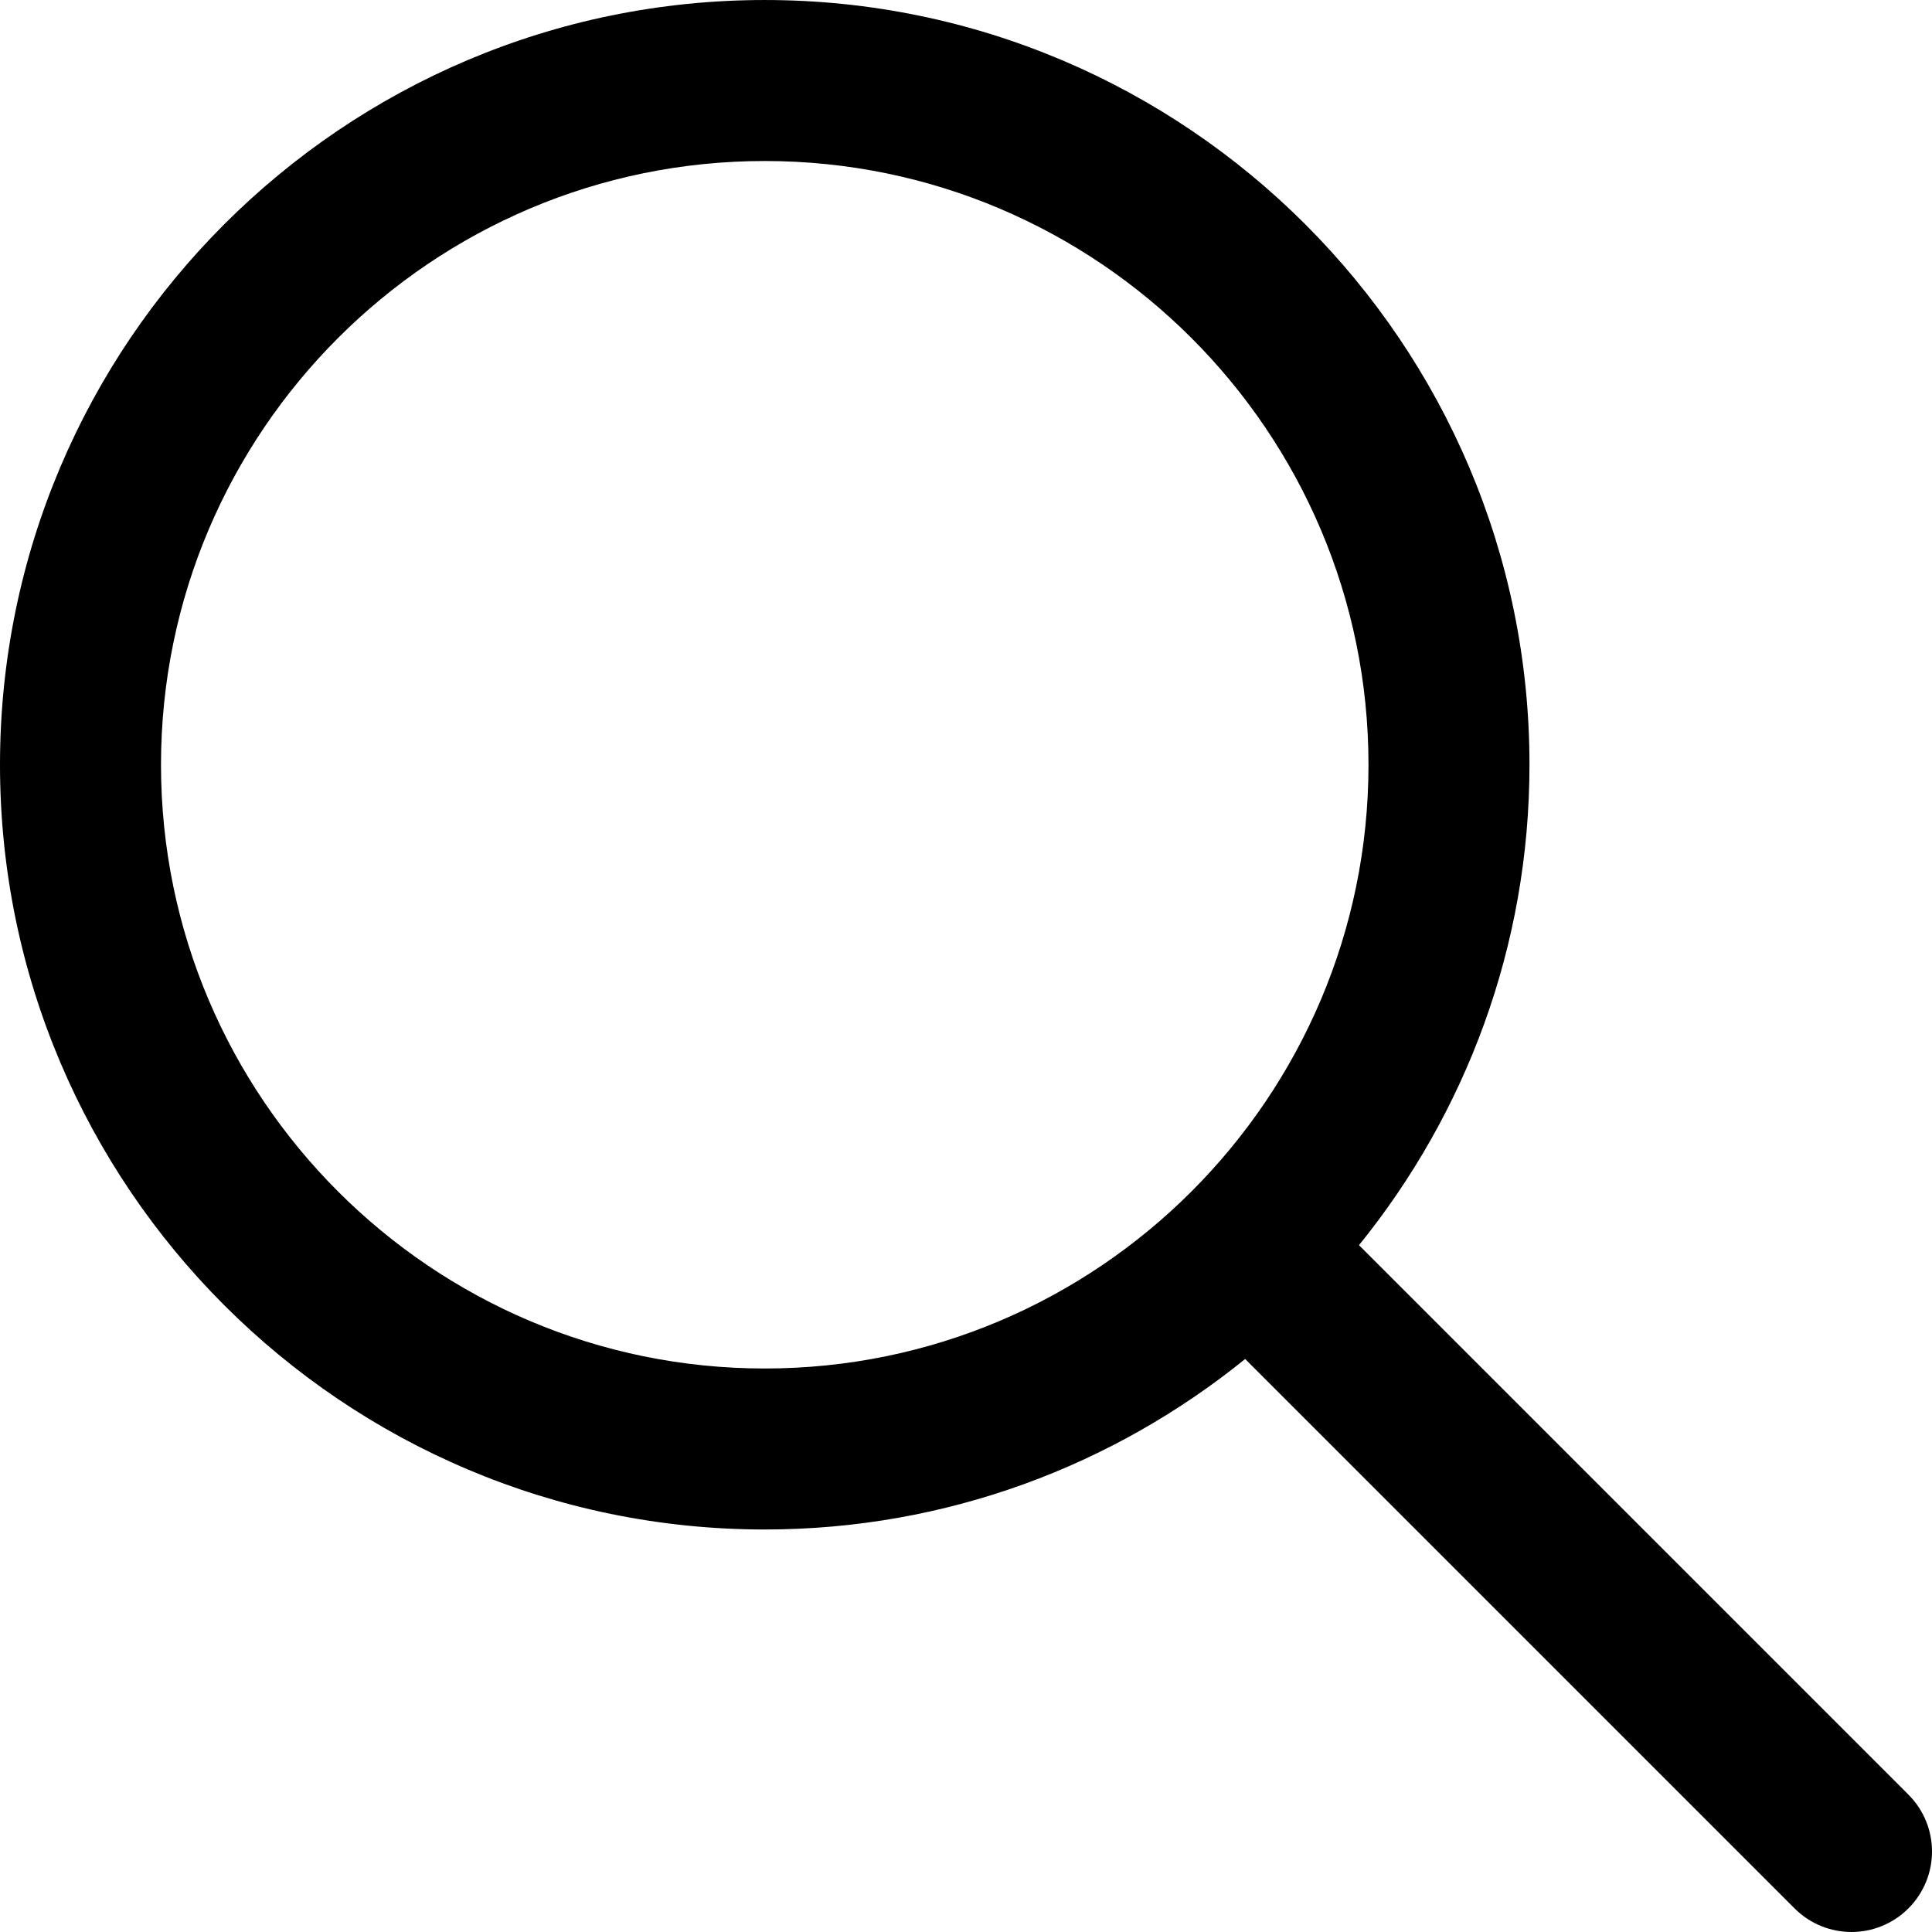
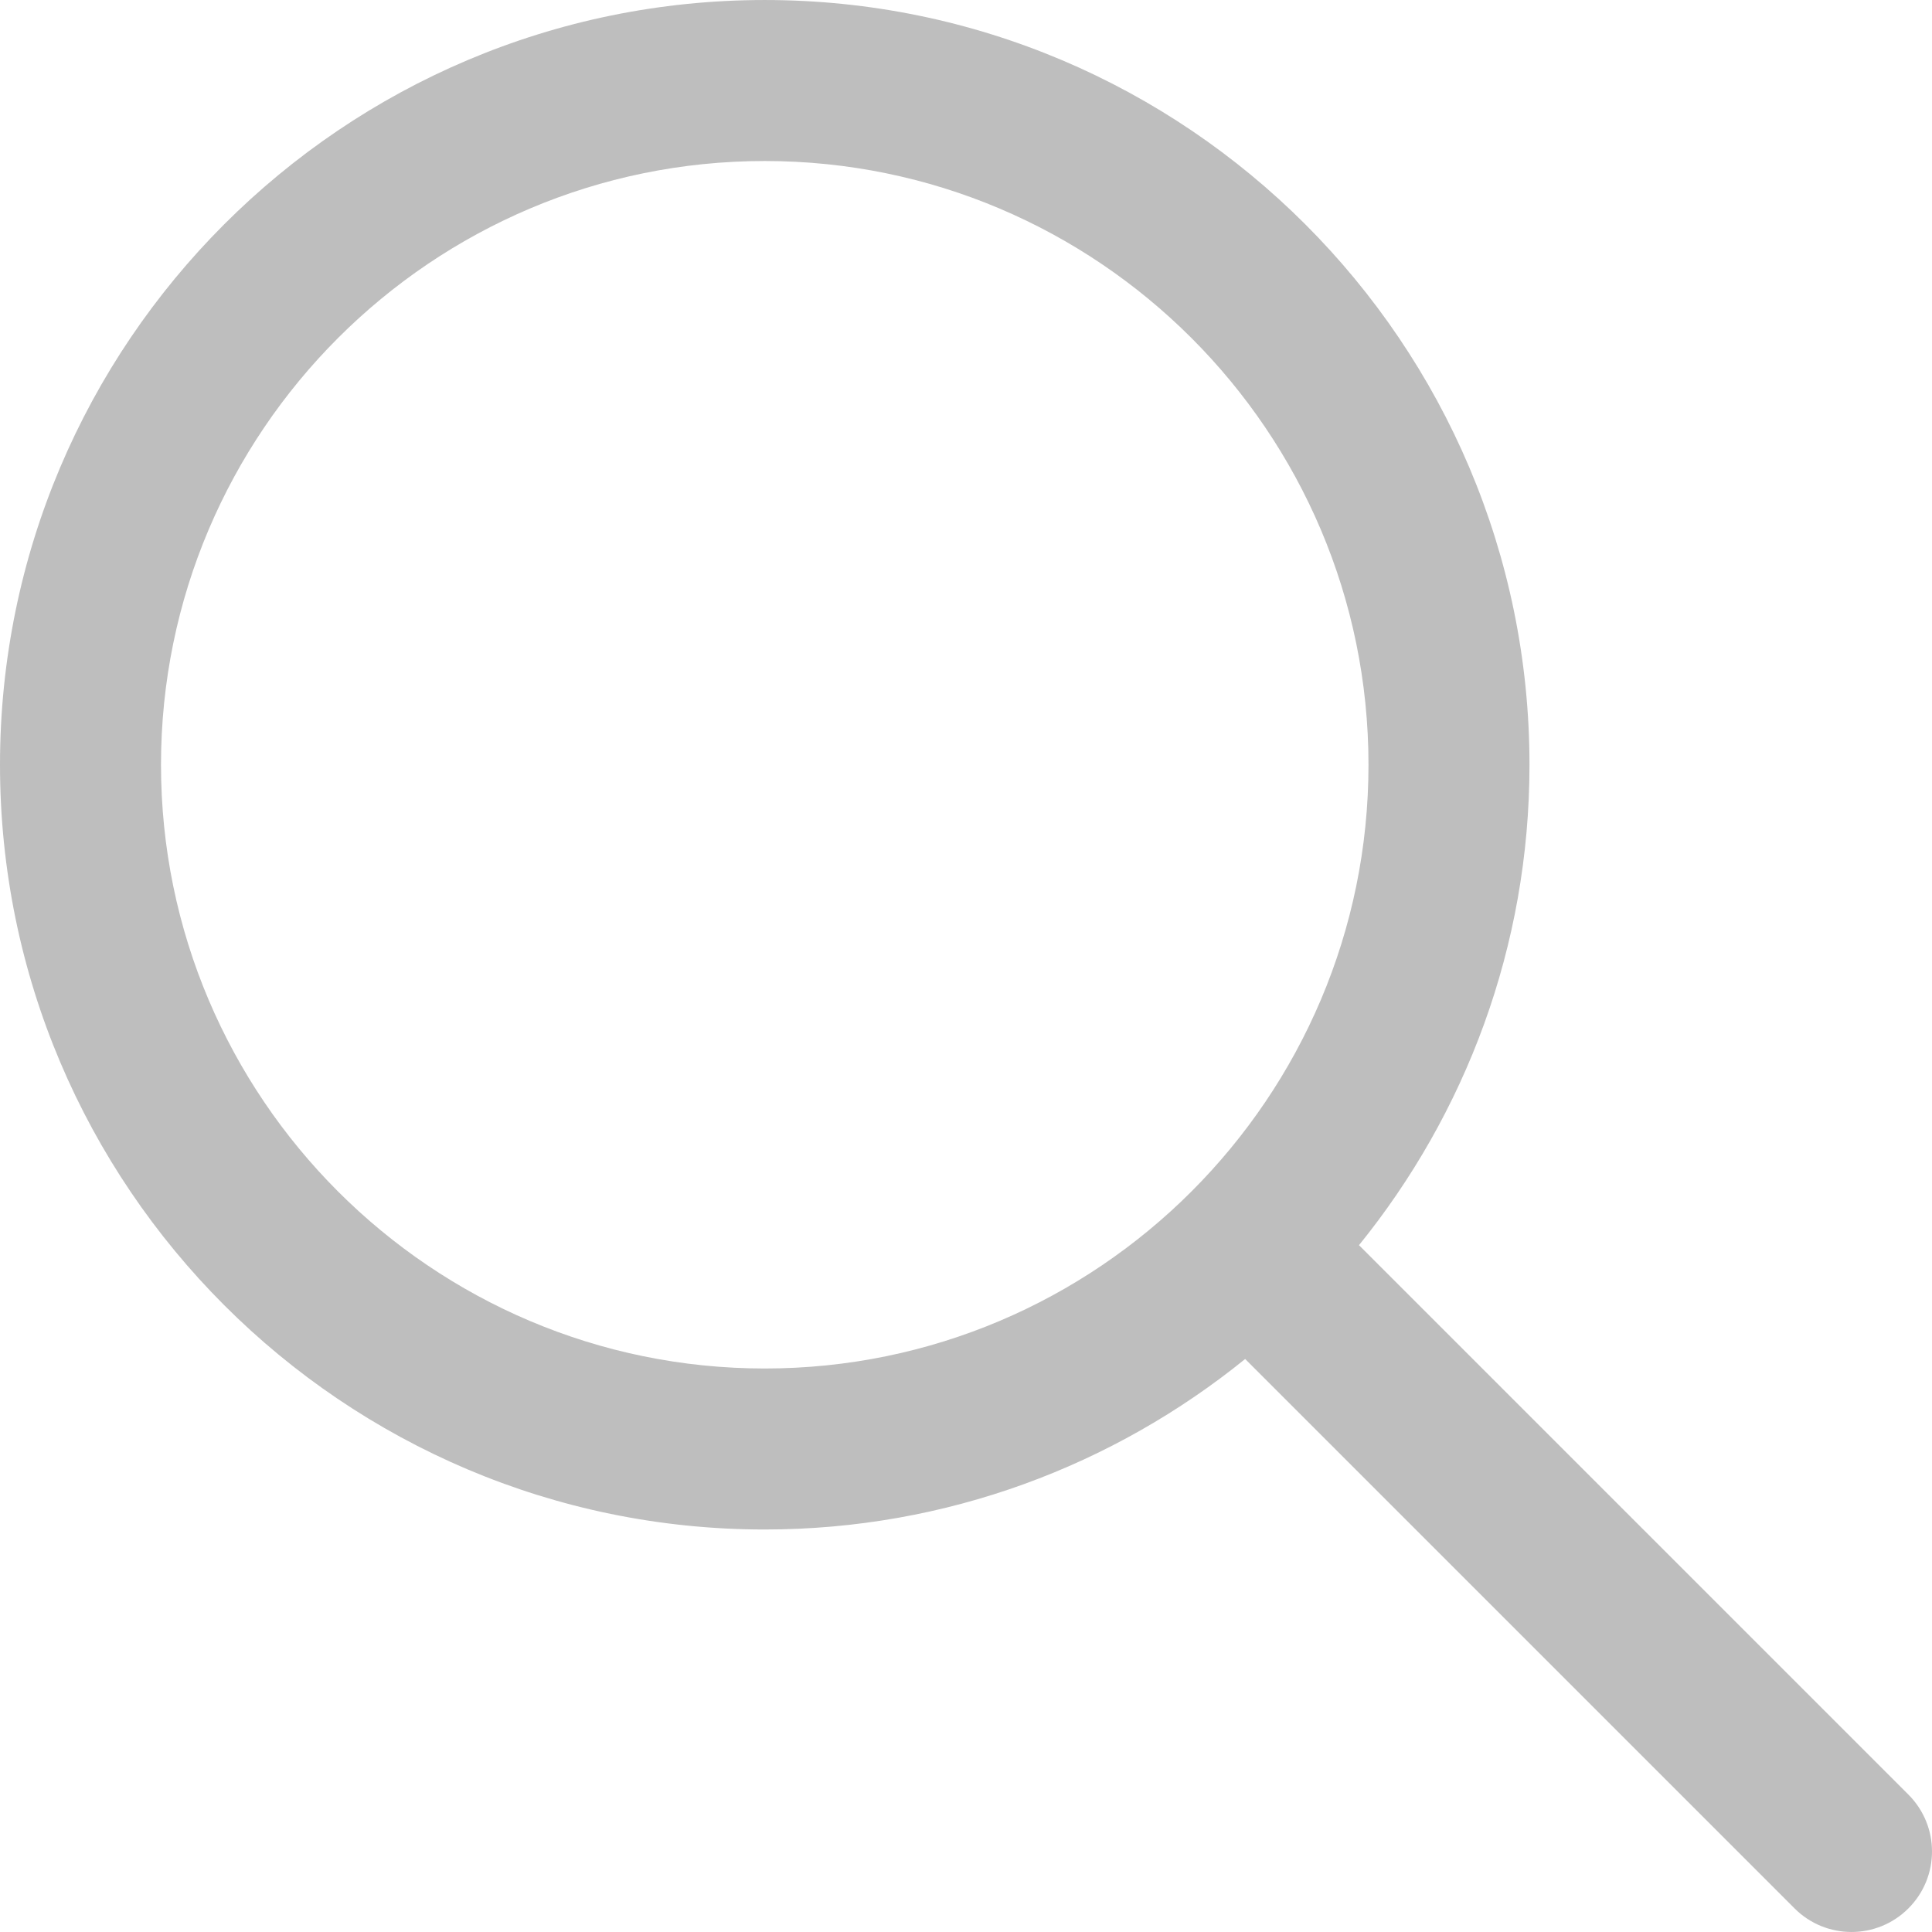
<svg xmlns="http://www.w3.org/2000/svg" version="1.1" id="Capa_1" x="0px" y="0px" viewBox="0 0 512.005 512.005" style="enable-background:new 0 0 512.005 512.005;" xml:space="preserve">
  <g>
    <g>
-       <path d="M505.749,475.587l-145.6-145.6c28.203-34.837,45.184-79.104,45.184-127.317c0-111.744-90.923-202.667-202.667-202.667    S0,90.925,0,202.669s90.923,202.667,202.667,202.667c48.213,0,92.48-16.981,127.317-45.184l145.6,145.6    c4.16,4.16,9.621,6.251,15.083,6.251s10.923-2.091,15.083-6.251C514.091,497.411,514.091,483.928,505.749,475.587z     M202.667,362.669c-88.235,0-160-71.765-160-160s71.765-160,160-160s160,71.765,160,160S290.901,362.669,202.667,362.669z" />
+       <path fill="#BEBEBE" d="M505.749,475.587l-145.6-145.6c28.203-34.837,45.184-79.104,45.184-127.317c0-111.744-90.923-202.667-202.667-202.667    S0,90.925,0,202.669s90.923,202.667,202.667,202.667c48.213,0,92.48-16.981,127.317-45.184l145.6,145.6    c4.16,4.16,9.621,6.251,15.083,6.251s10.923-2.091,15.083-6.251C514.091,497.411,514.091,483.928,505.749,475.587z     M202.667,362.669c-88.235,0-160-71.765-160-160s71.765-160,160-160s160,71.765,160,160S290.901,362.669,202.667,362.669z" />
    </g>
  </g>
  <g>
</g>
  <g>
</g>
  <g>
</g>
  <g>
</g>
  <g>
</g>
  <g>
</g>
  <g>
</g>
  <g>
</g>
  <g>
</g>
  <g>
</g>
  <g>
</g>
  <g>
</g>
  <g>
</g>
  <g>
</g>
  <g>
</g>
</svg>
